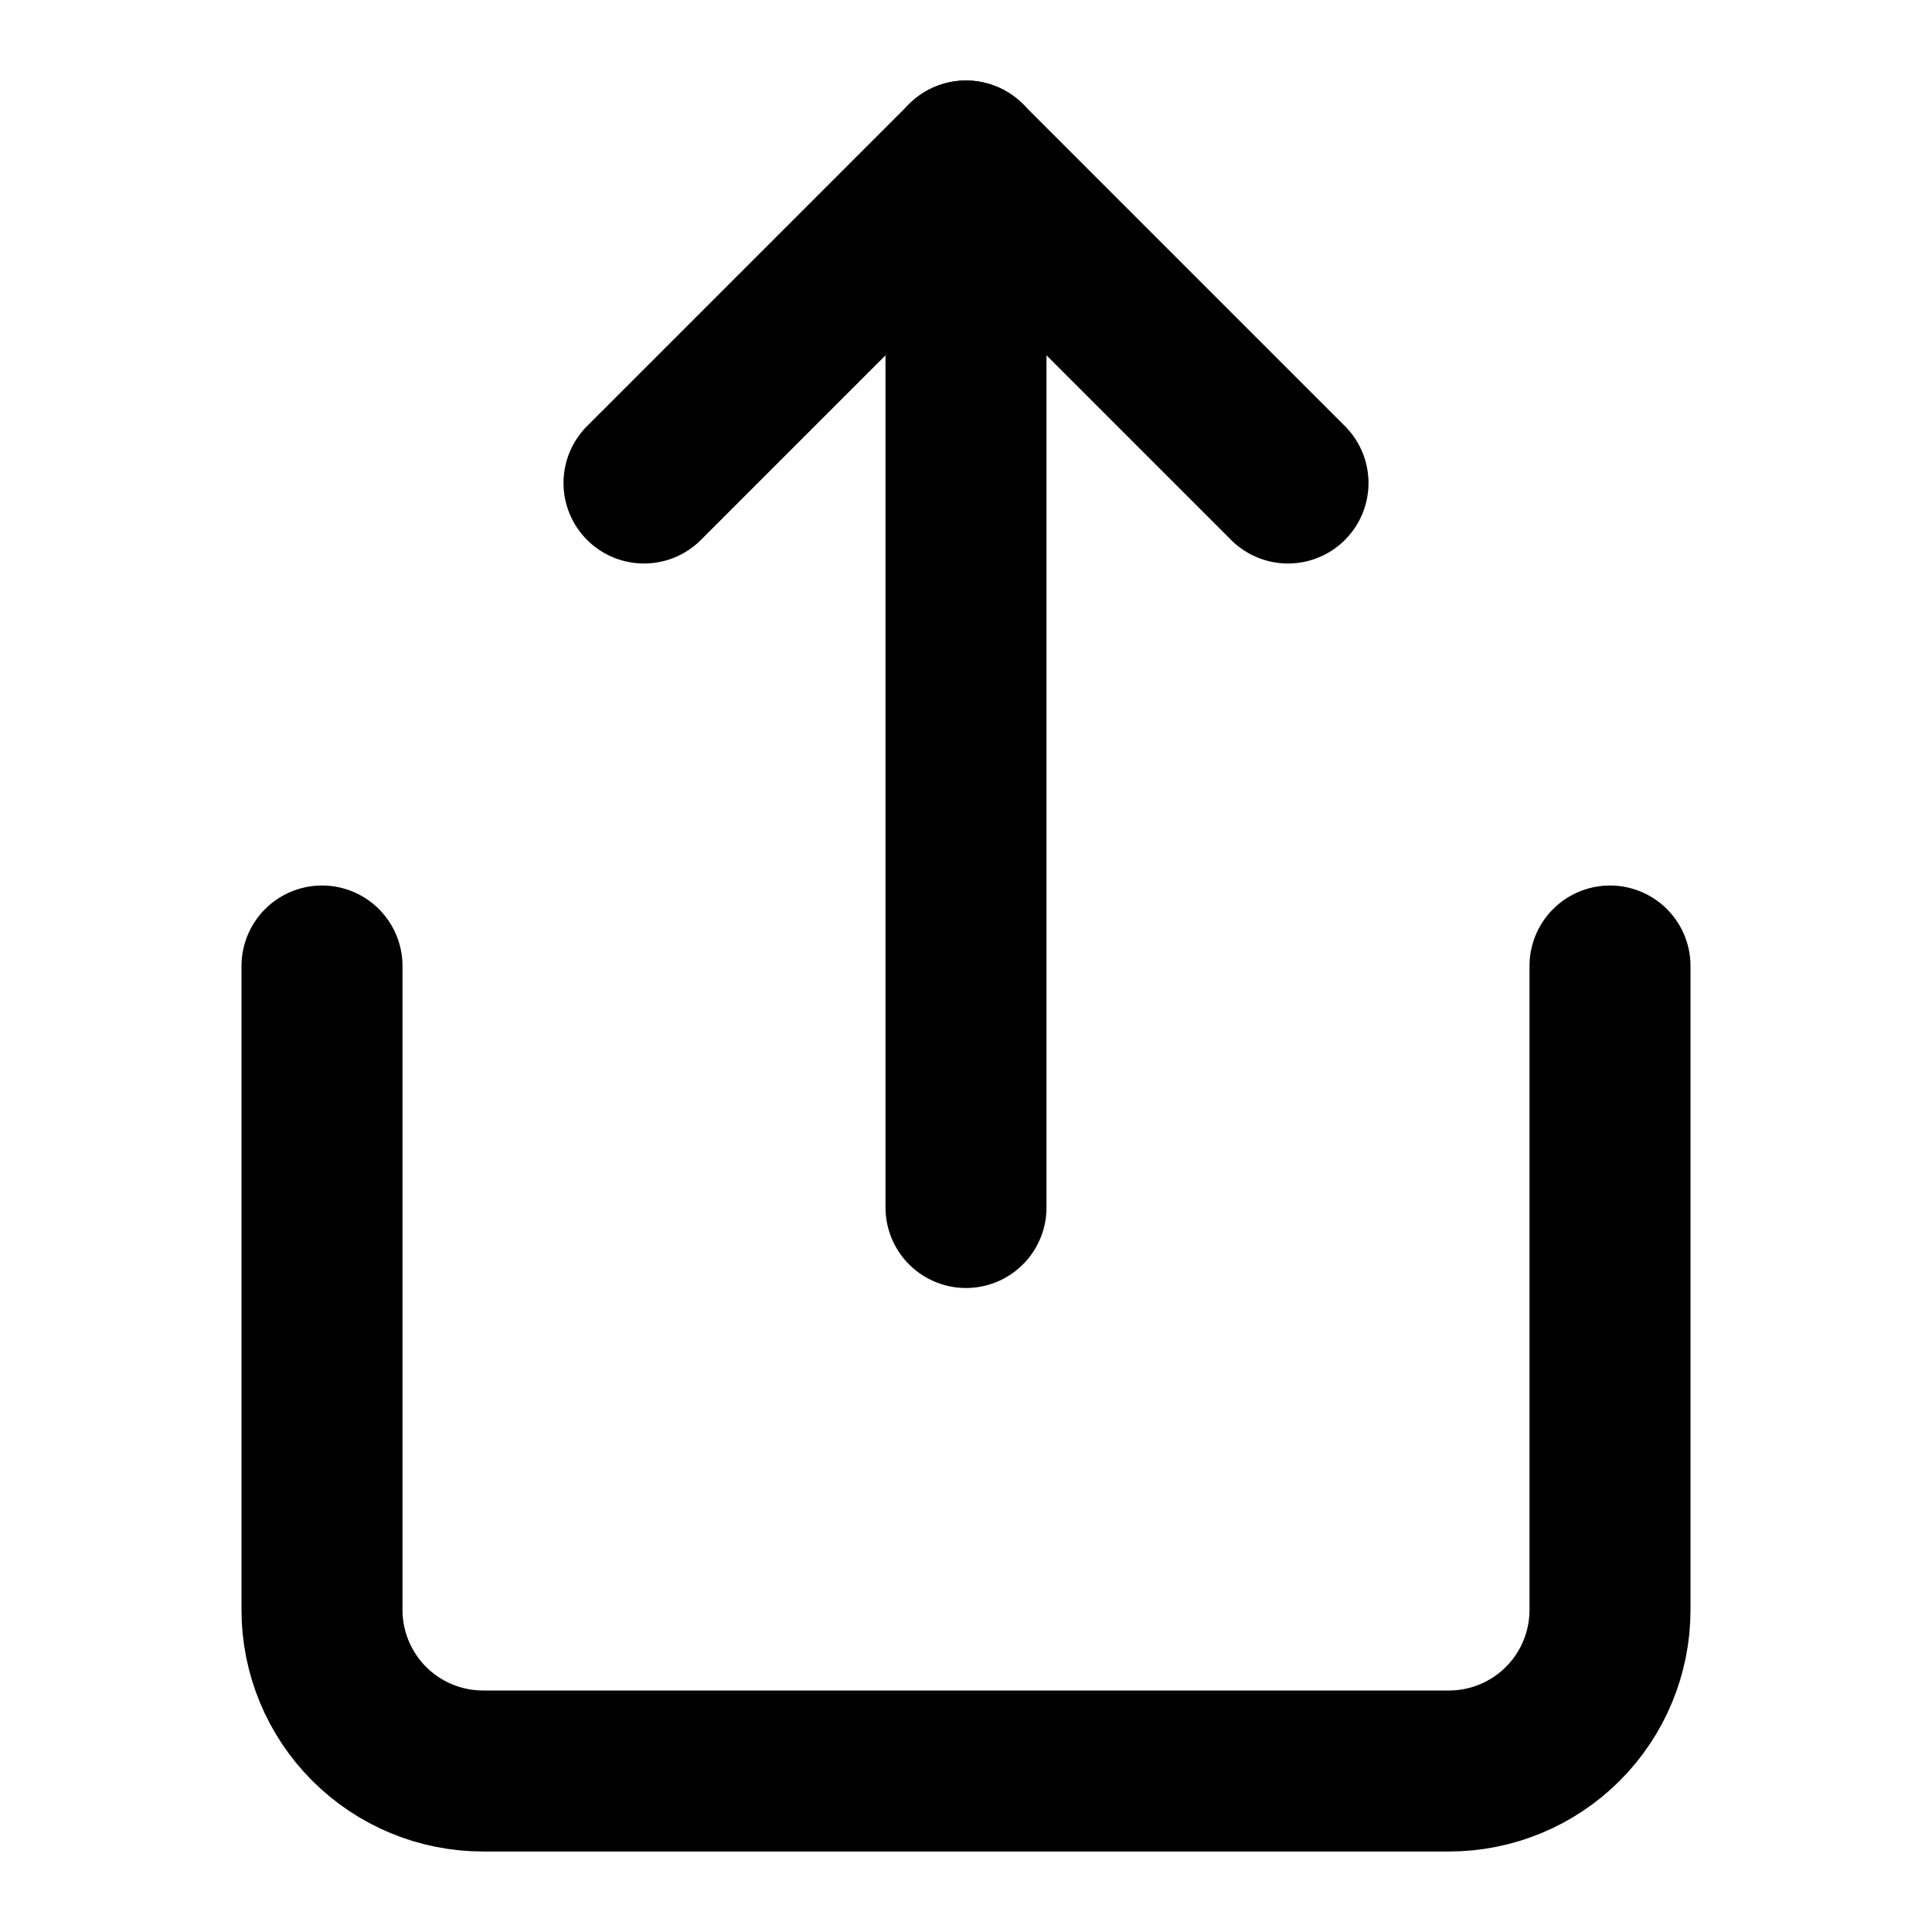
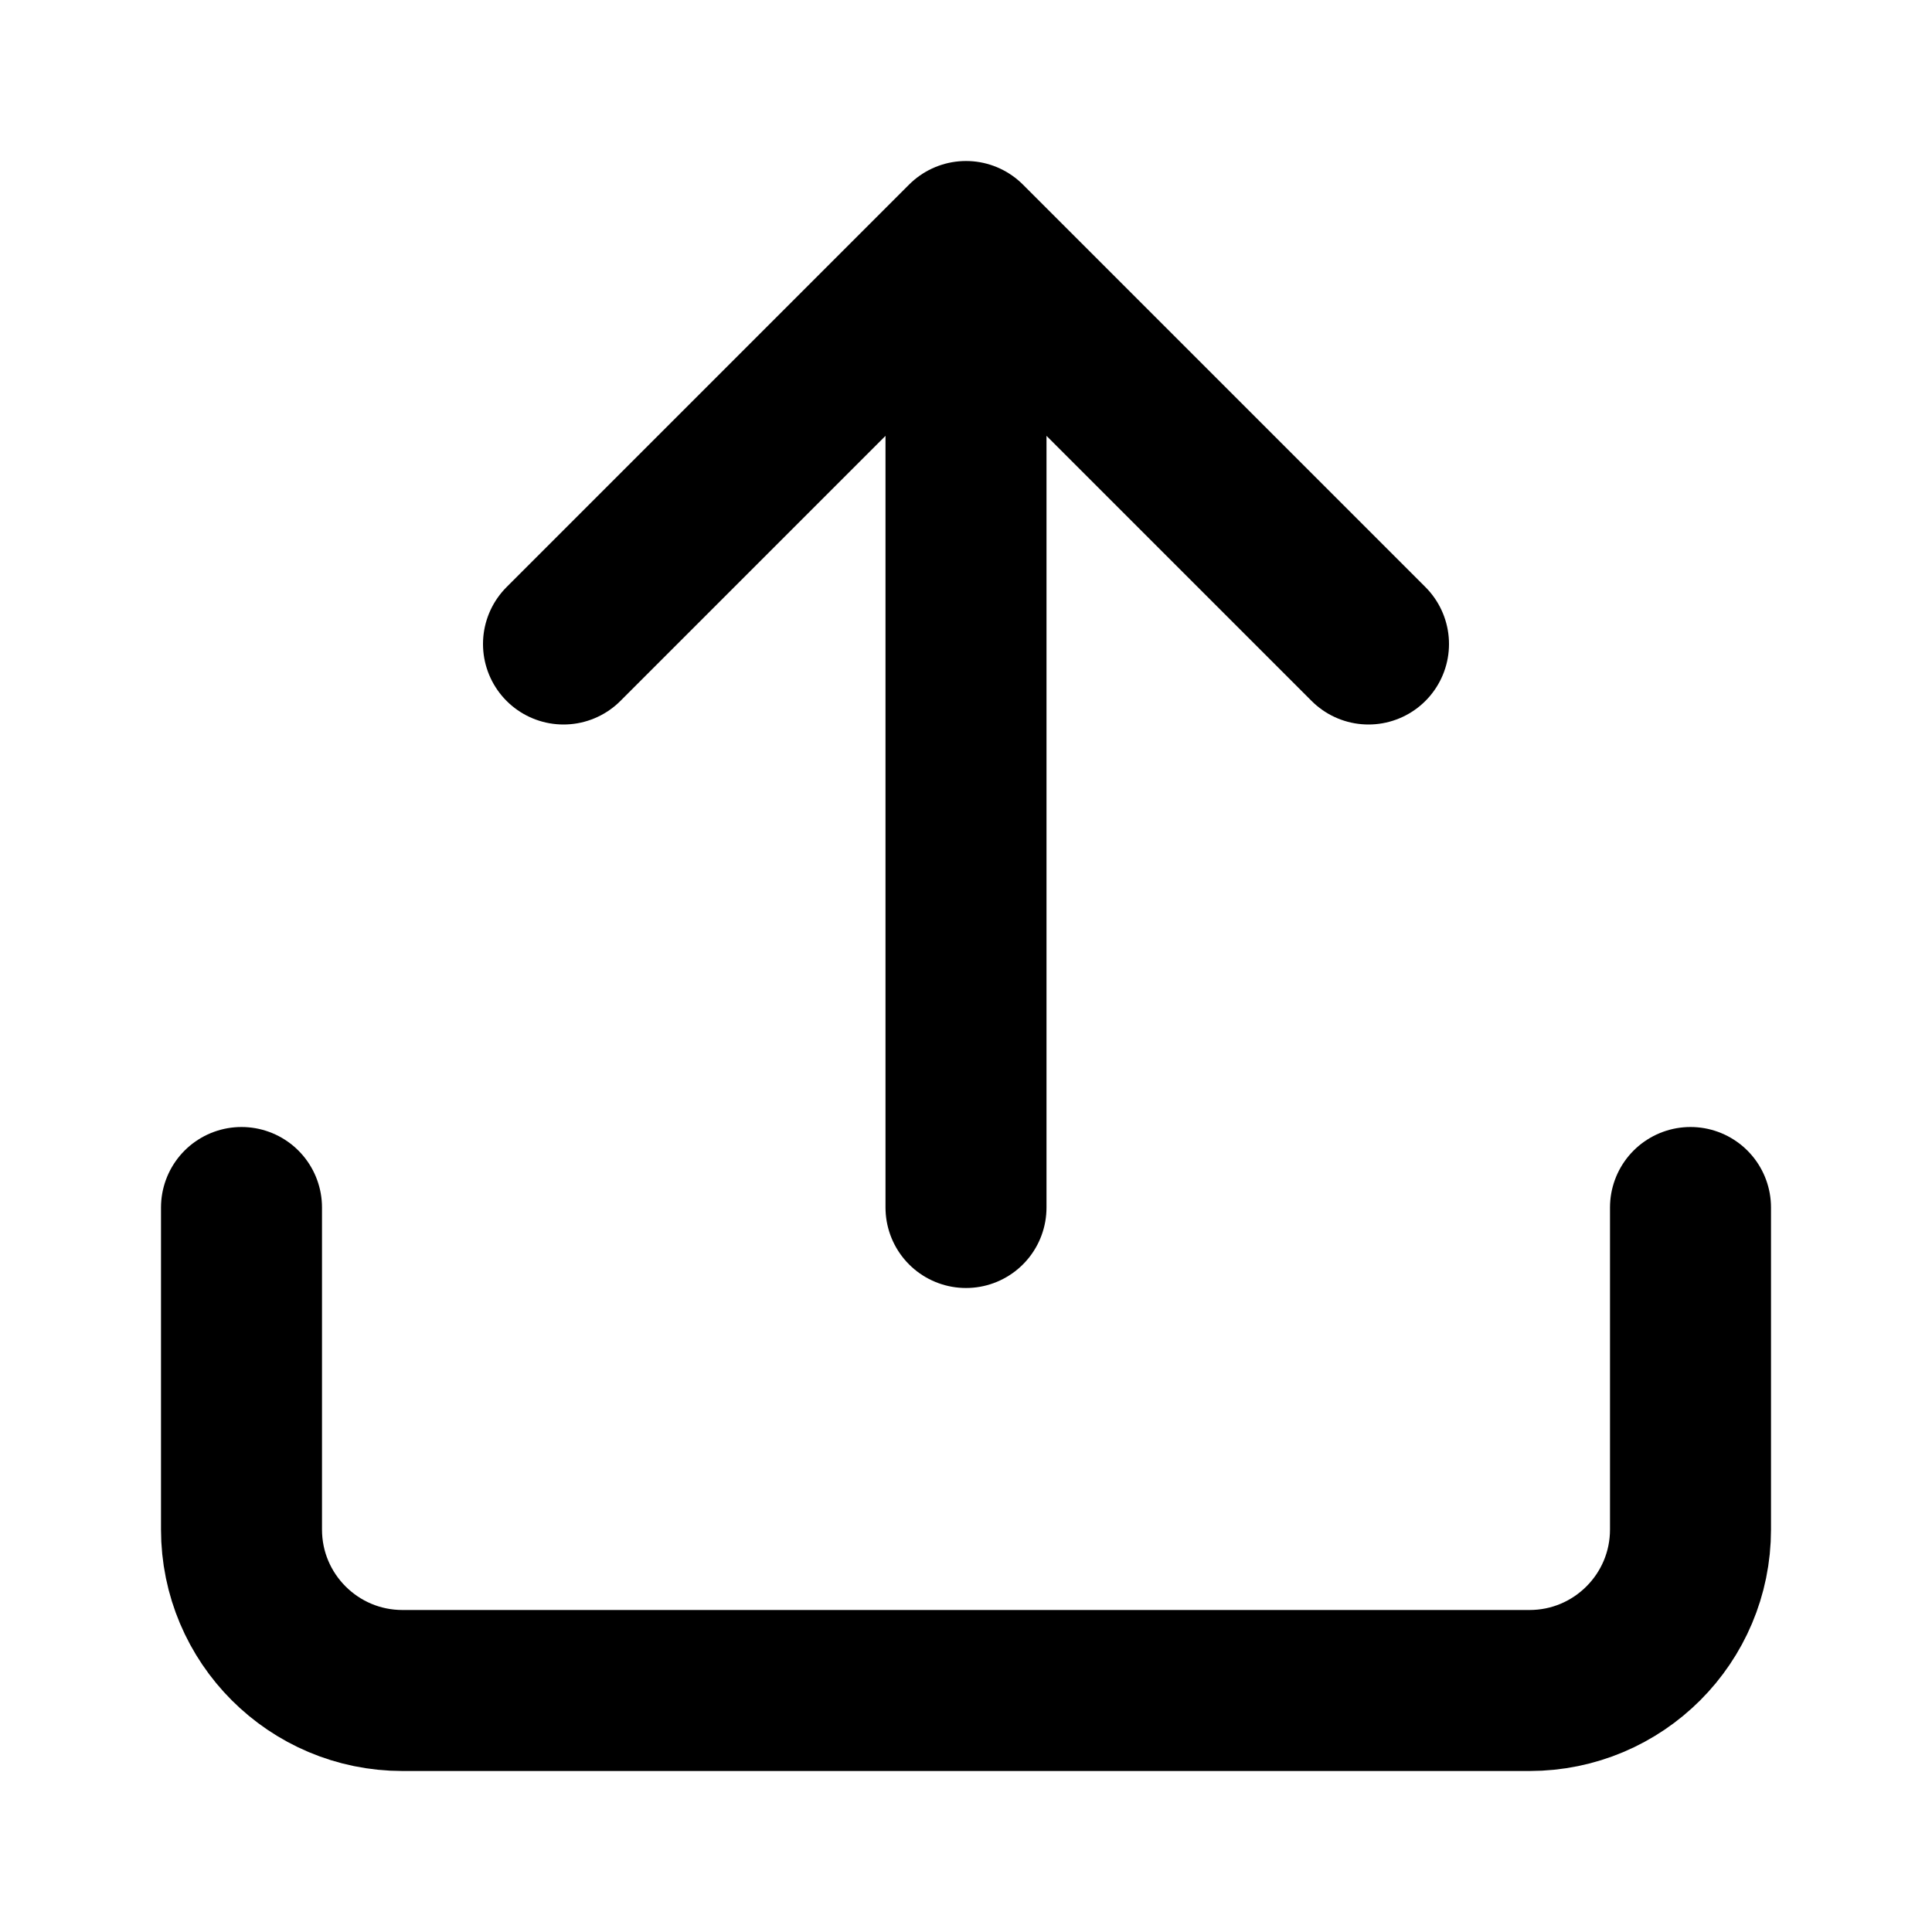
- <svg xmlns="http://www.w3.org/2000/svg" width="24" height="24" viewBox="0 0 24 24" fill="none">
-   <path d="M4 12V20C4 20.53 4.211 21.039 4.586 21.414C4.961 21.789 5.47 22 6 22H18C18.53 22 19.039 21.789 19.414 21.414C19.789 21.039 20 20.53 20 20V12" stroke="currentColor" stroke-width="2" stroke-linecap="round" stroke-linejoin="round" />
-   <path d="M16 6L12 2L8 6" stroke="currentColor" stroke-width="2" stroke-linecap="round" stroke-linejoin="round" />
-   <path d="M12 2V15" stroke="currentColor" stroke-width="2" stroke-linecap="round" stroke-linejoin="round" />
+ <svg xmlns="http://www.w3.org/2000/svg" viewBox="0 0 24 24" fill="none">
+   <path fill="none" stroke="currentColor" stroke-linecap="round" stroke-linejoin="round" stroke-width="2" d="M12 3v12m5-7l-5-5l-5 5m14 7v4a2 2 0 0 1-2 2H5a2 2 0 0 1-2-2v-4" />
</svg>
